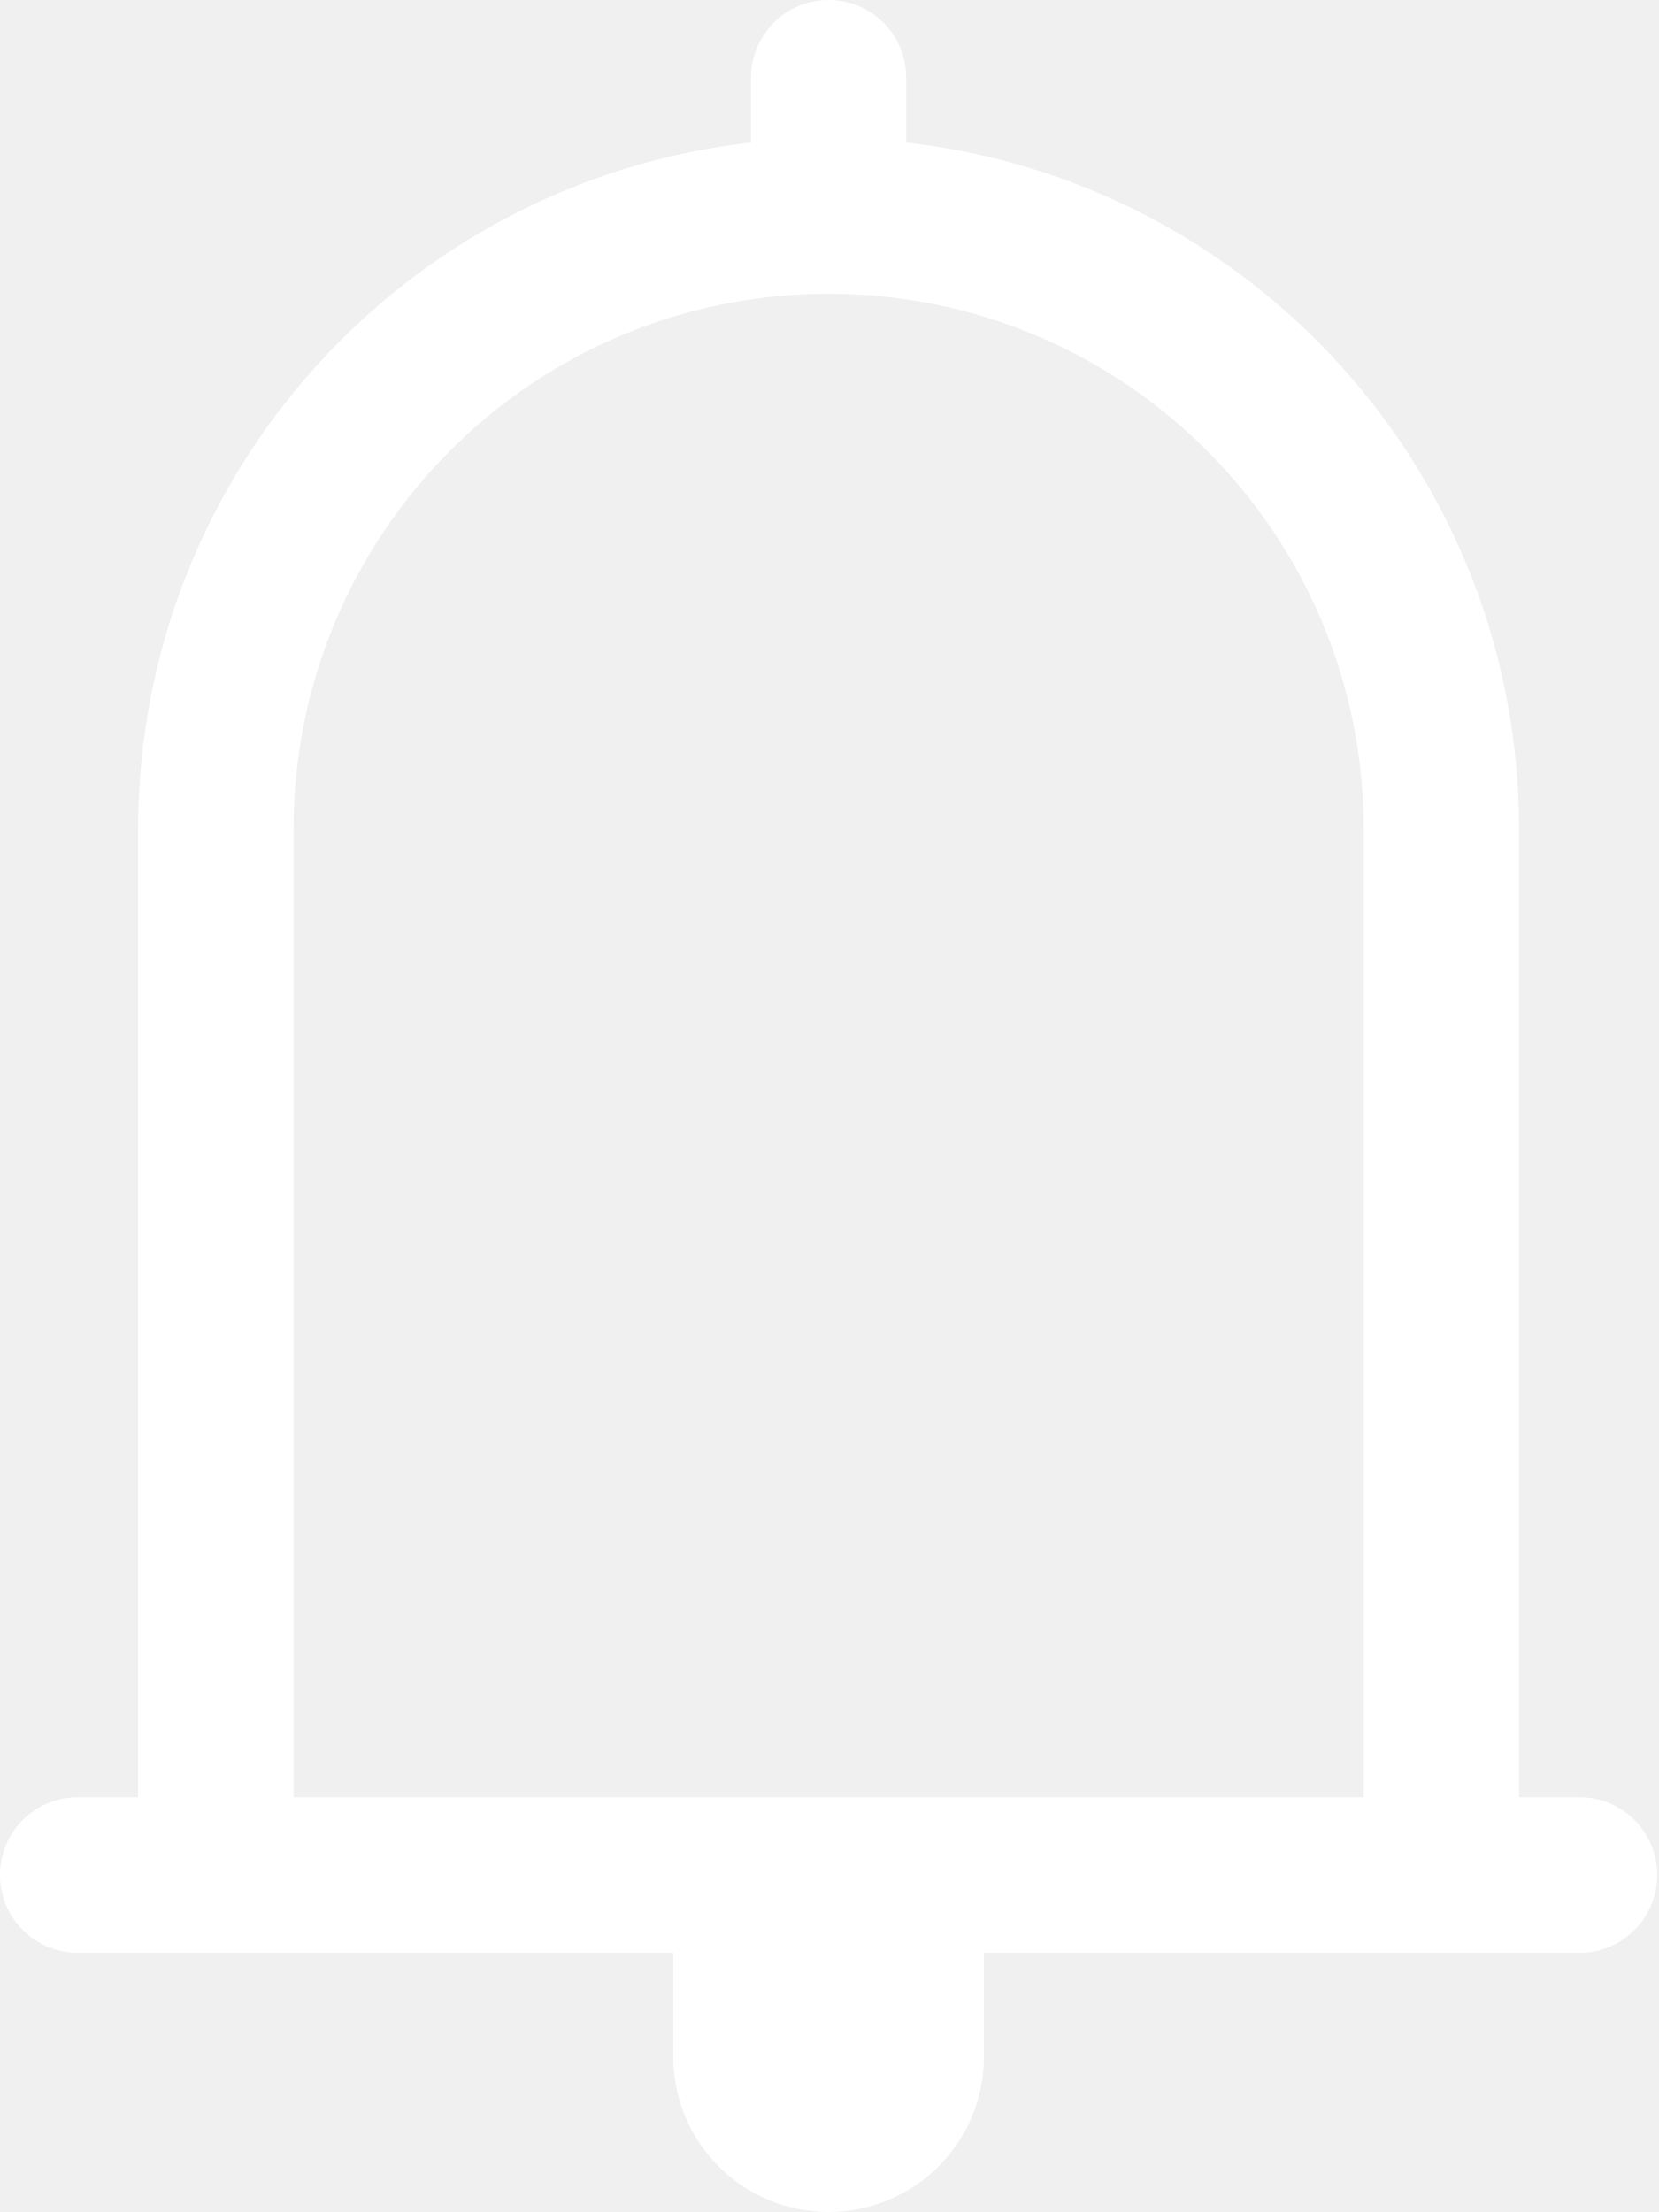
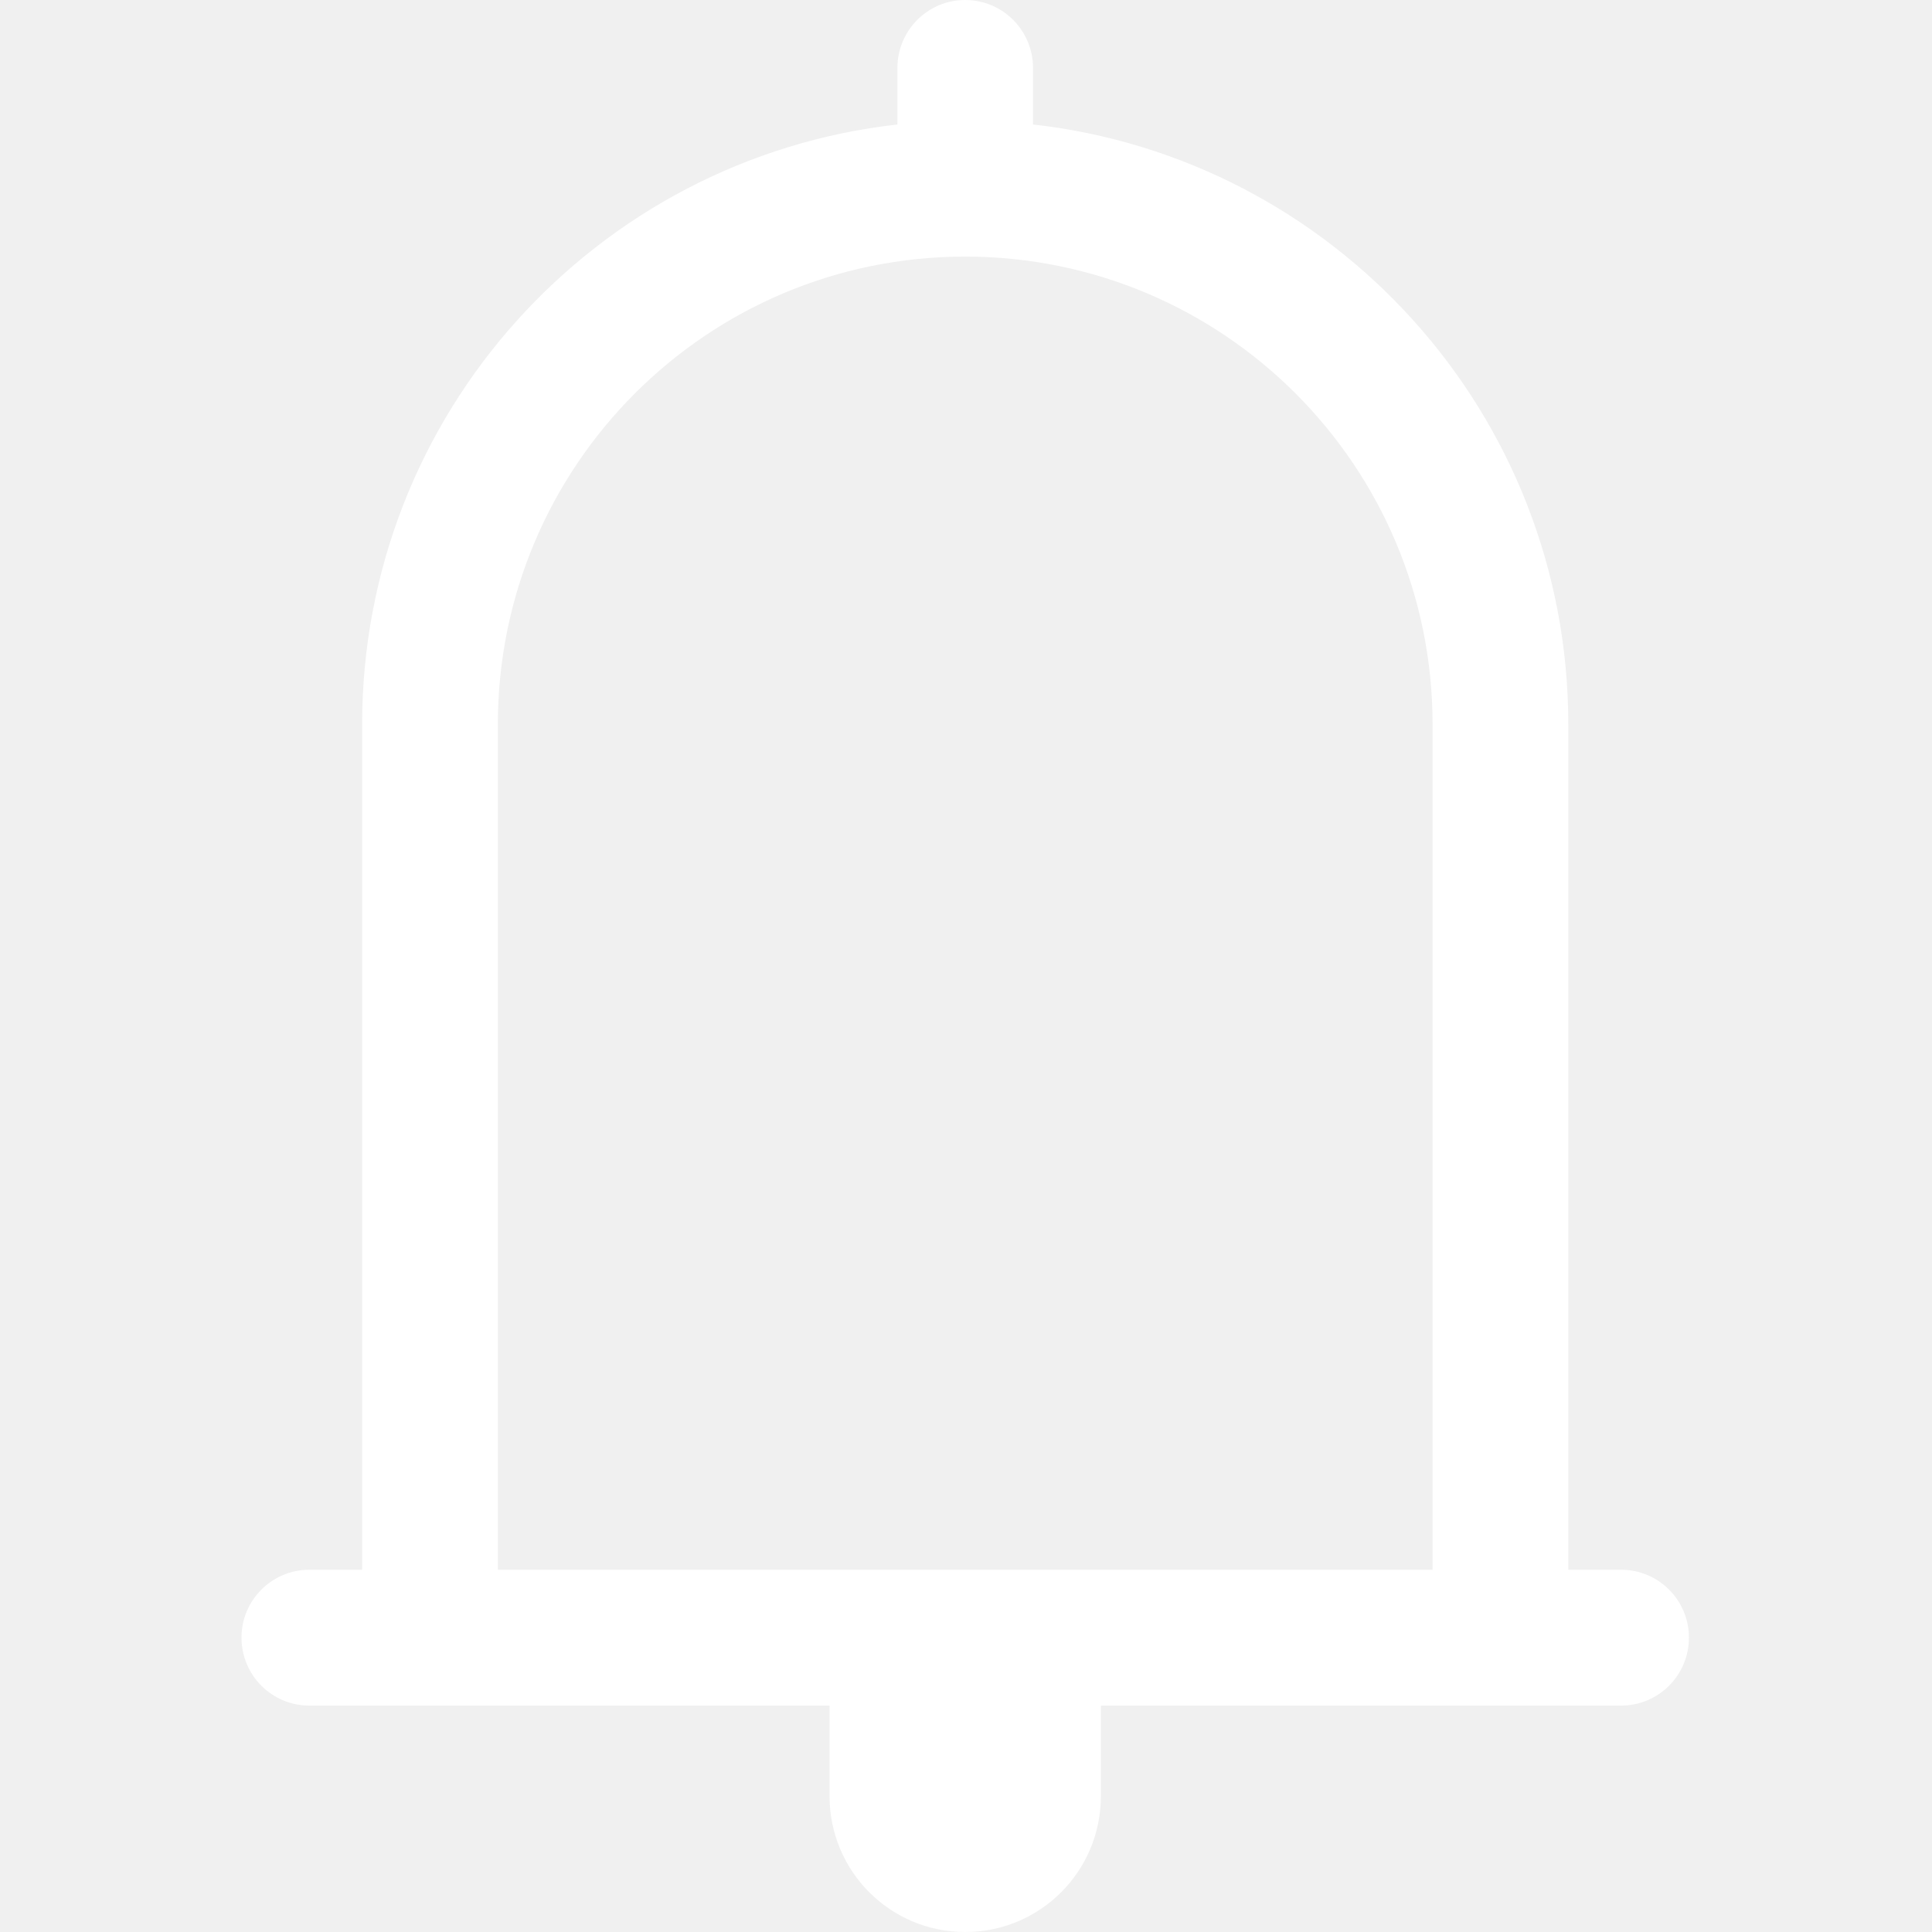
- <svg xmlns="http://www.w3.org/2000/svg" width="12px" height="16px" viewBox="0 0 12 16" version="1.1">
-   <defs />
+ <svg xmlns="http://www.w3.org/2000/svg" width="16px" height="16px" viewBox="0 0 16 16" version="1.1">
  <g id="Page-1" stroke="none" stroke-width="1" fill="none" fill-rule="evenodd">
-     <g id="Desktop-HD" transform="translate(-186, -136)" fill="#FFFFFF">
-       <g id="top_icon_message_white" transform="translate(184, 136)">
+     <g id="Desktop-HD" transform="translate(-147, -234)" fill="#FFFFFF">
+       <g id="top_icon_message_white" transform="translate(147, 234)">
        <rect id="Path" fill-opacity="0" x="0" y="0" width="16" height="16" />
        <path d="M13.425,13 L12.988,13 L12.988,6 C12.988,3.428 11.05,1.311 8.555,1.031 L8.555,0.563 C8.555,0.252 8.304,0 7.993,0 C7.683,0 7.432,0.252 7.432,0.563 L7.432,1.031 C4.937,1.311 2.999,3.428 2.999,6 L2.999,13 L2.562,13 C2.251,13 2,13.252 2,13.562 C2,13.873 2.251,14.125 2.562,14.125 L6.87,14.125 L6.87,14.875 C6.87,15.497 7.372,16 7.993,16 C8.615,16 9.117,15.497 9.117,14.875 L9.117,14.125 L13.425,14.125 C13.736,14.125 13.987,13.873 13.987,13.562 C13.987,13.252 13.736,13 13.425,13 Z M11.864,13 L4.123,13 L4.123,6 C4.123,3.859 5.855,2.125 7.993,2.125 C10.132,2.125 11.864,3.859 11.864,6 L11.864,13 Z" id="消息" />
      </g>
    </g>
  </g>
</svg>
